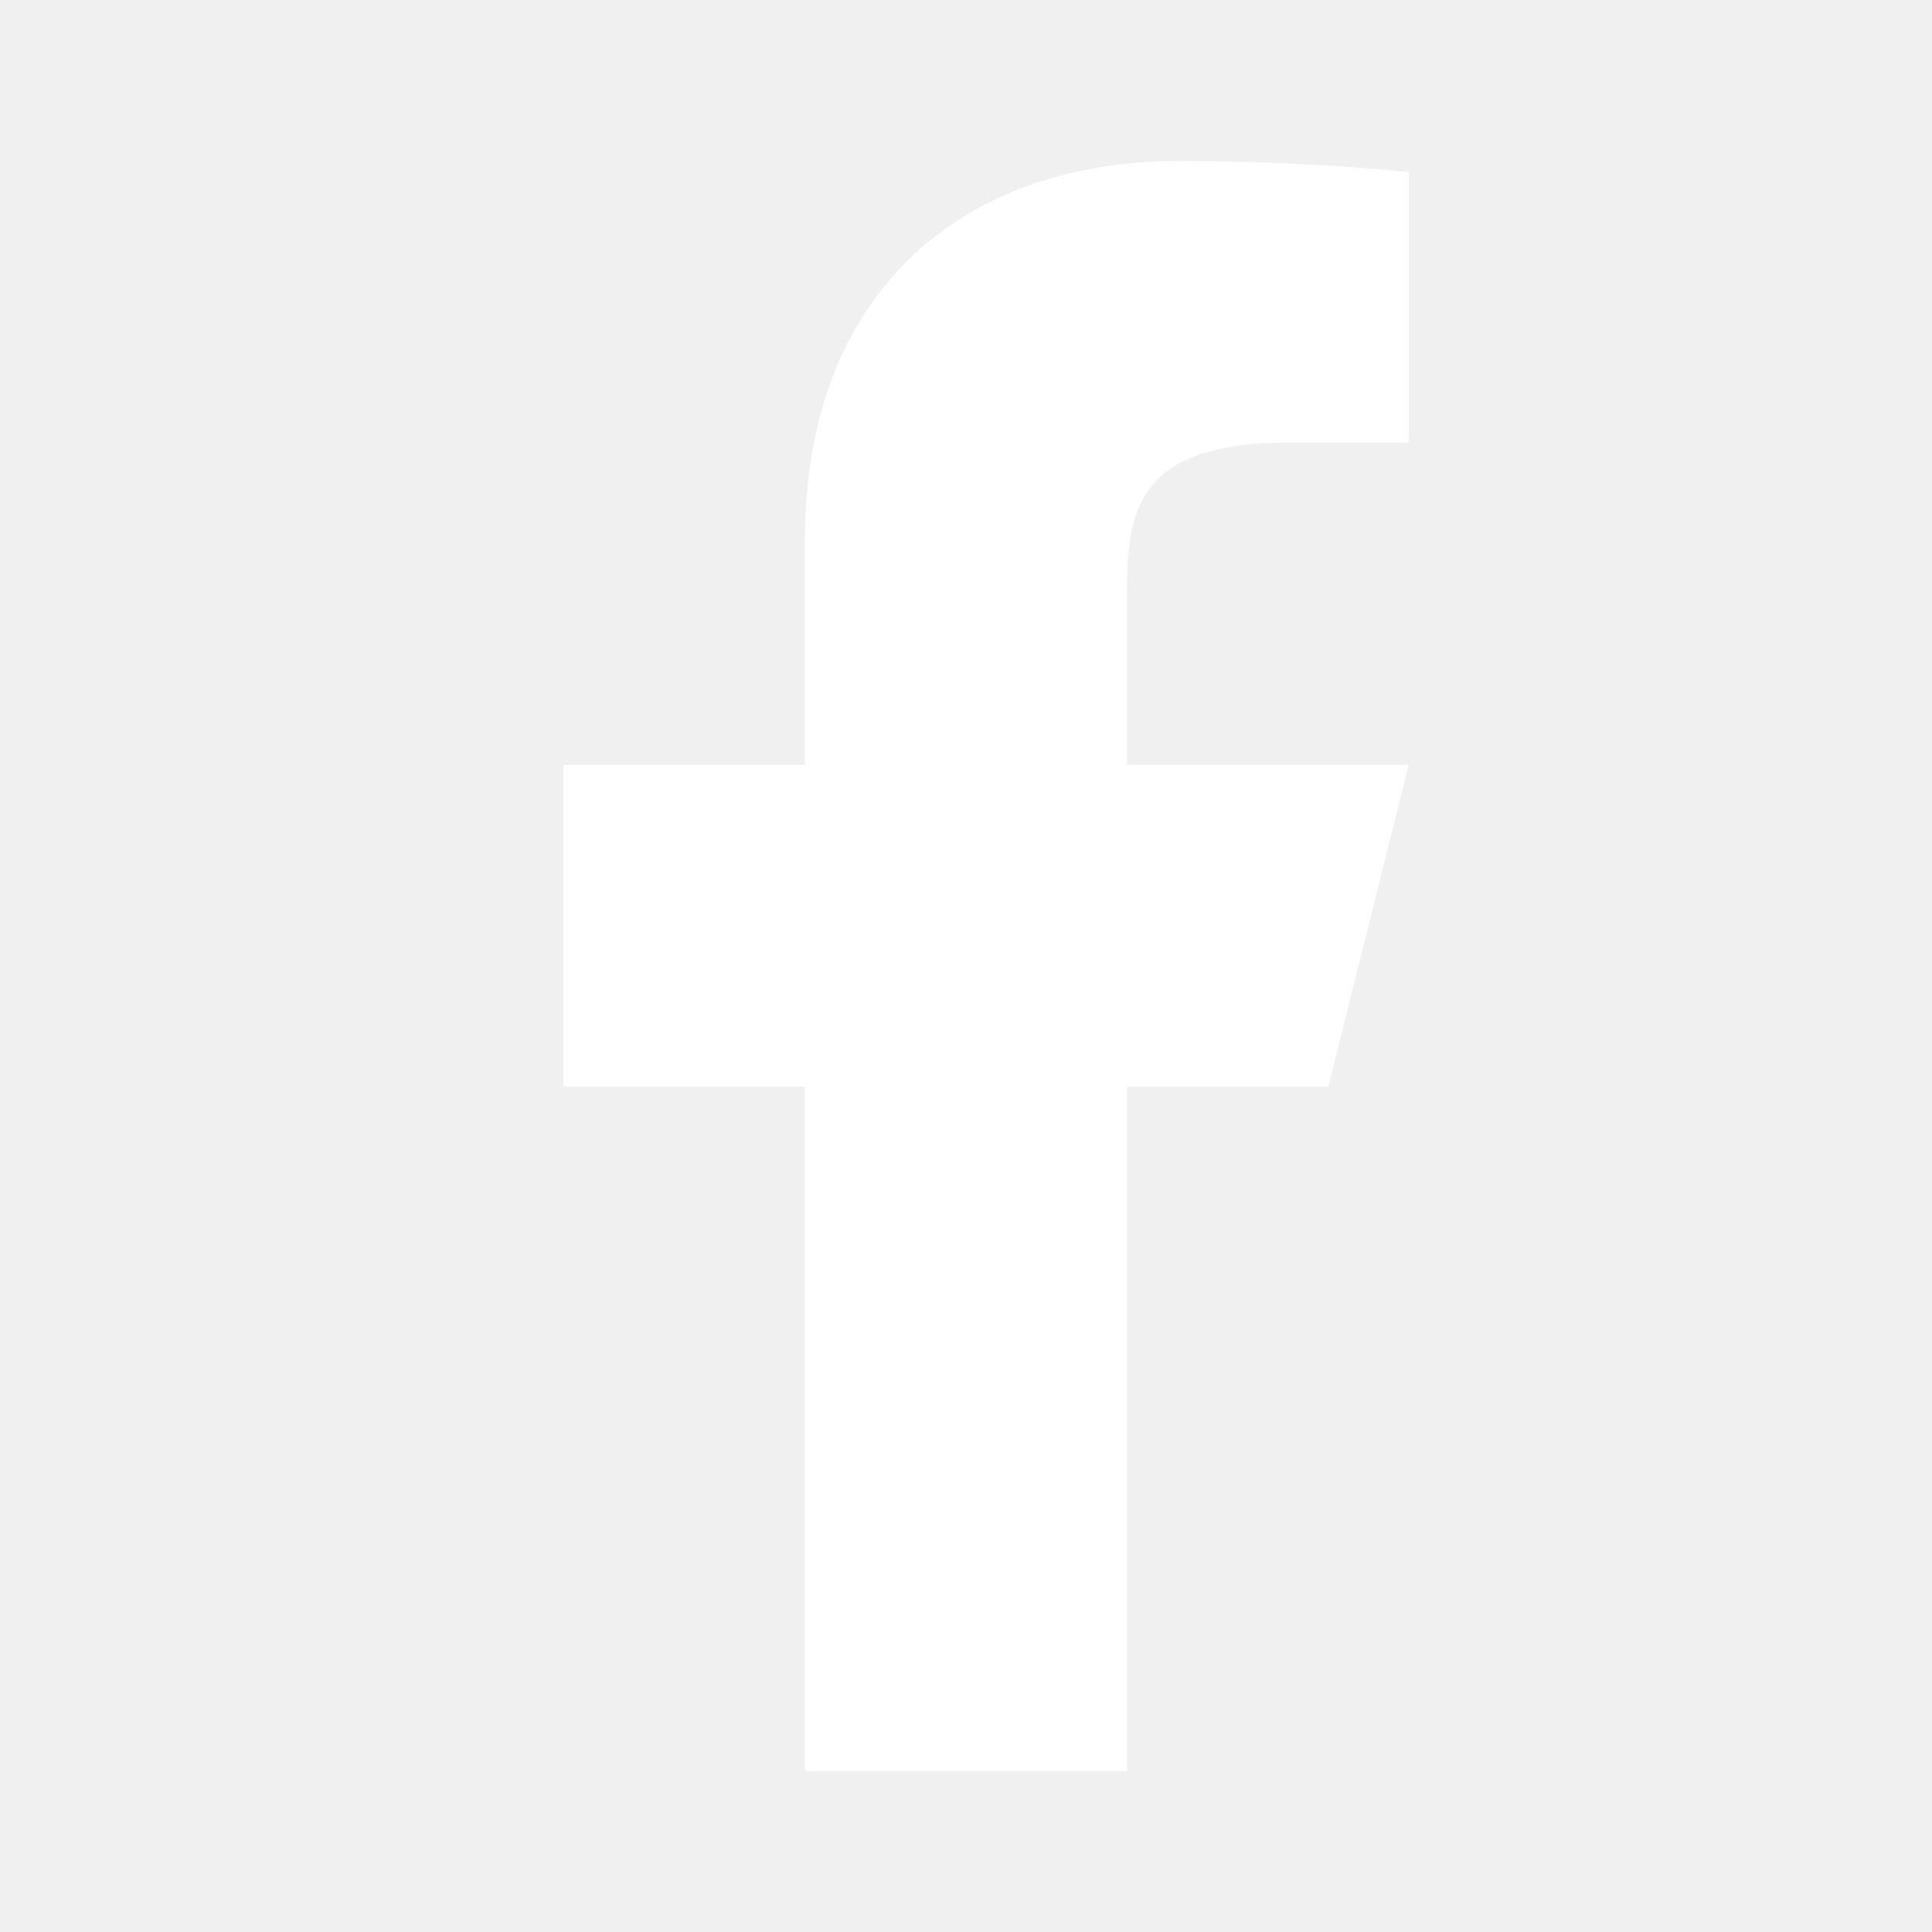
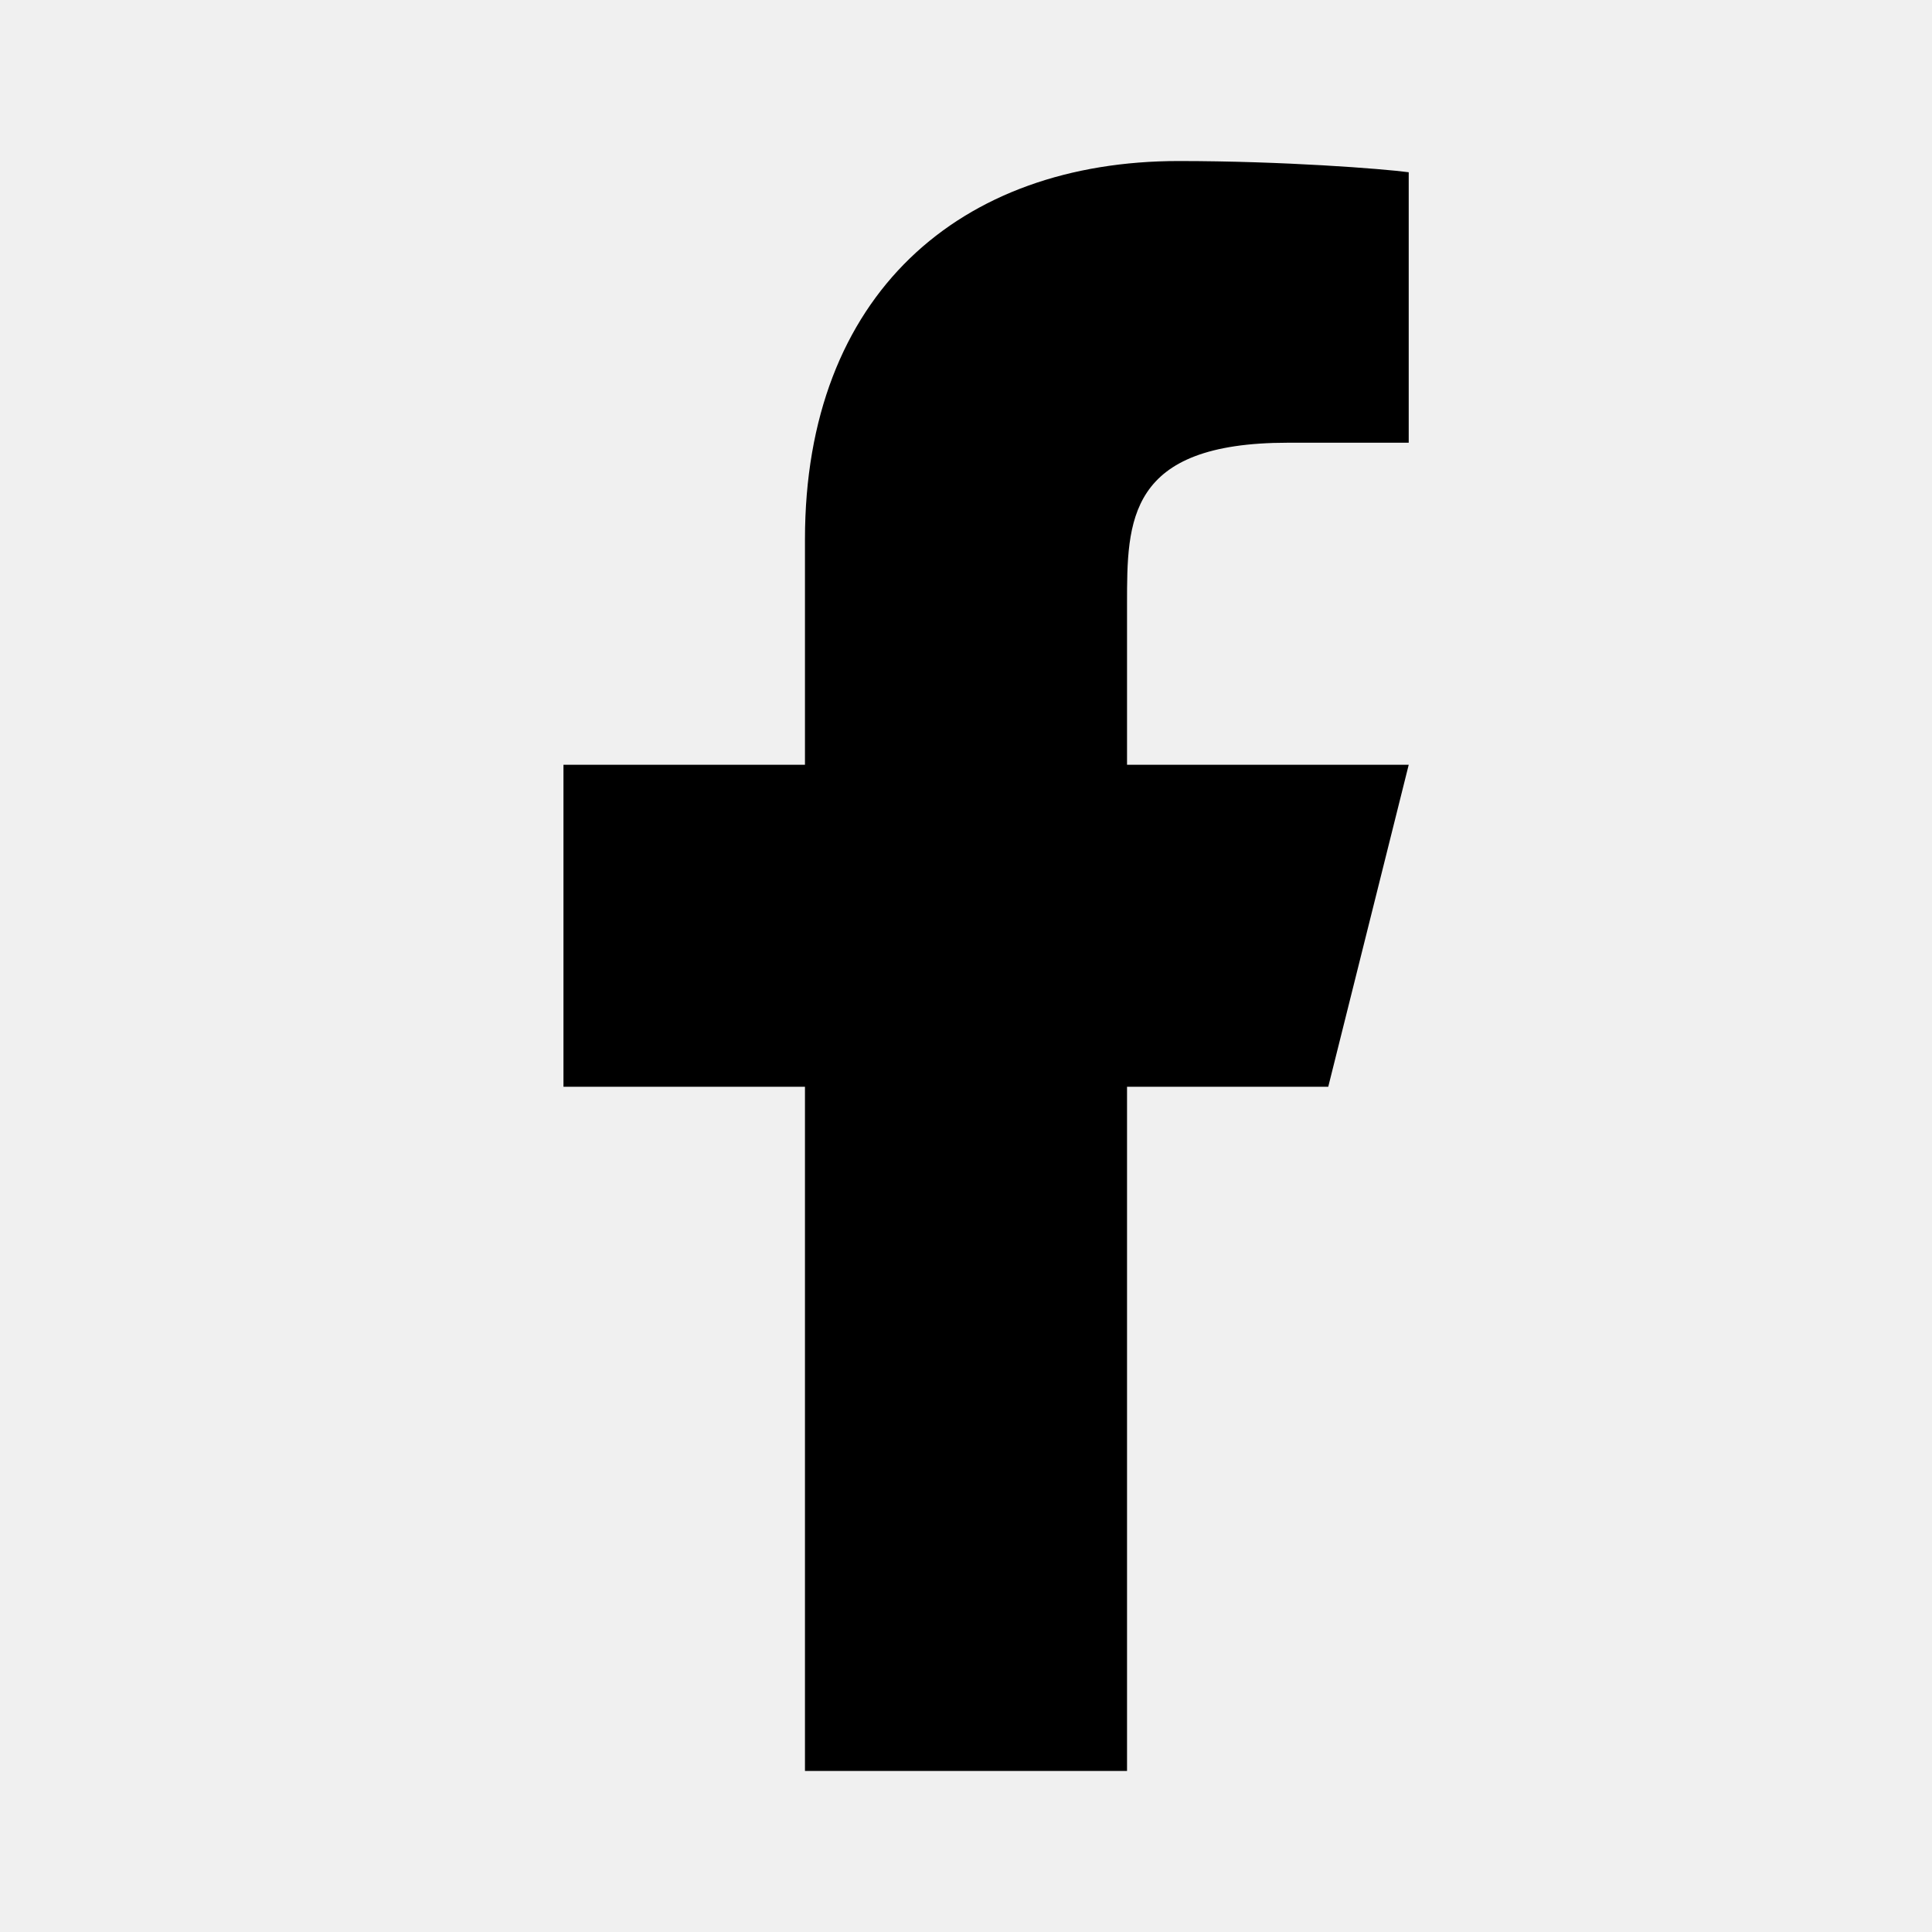
<svg xmlns="http://www.w3.org/2000/svg" width="20" height="20" viewBox="0 0 20 20" fill="none">
-   <path d="M11.667 11.25H13.75L14.583 7.917H11.667V6.25C11.667 5.392 11.667 4.583 13.333 4.583H14.583V1.783C14.312 1.747 13.286 1.667 12.202 1.667C9.94 1.667 8.333 3.047 8.333 5.583V7.917H5.833V11.25H8.333V18.333H11.667V11.25Z" fill="#ffffff" />
+   <path d="M11.667 11.25H13.75L14.583 7.917H11.667V6.25C11.667 5.392 11.667 4.583 13.333 4.583H14.583V1.783C14.312 1.747 13.286 1.667 12.202 1.667C9.94 1.667 8.333 3.047 8.333 5.583V7.917H5.833V11.25H8.333V18.333H11.667V11.25Z" fill="black" />
</svg>
